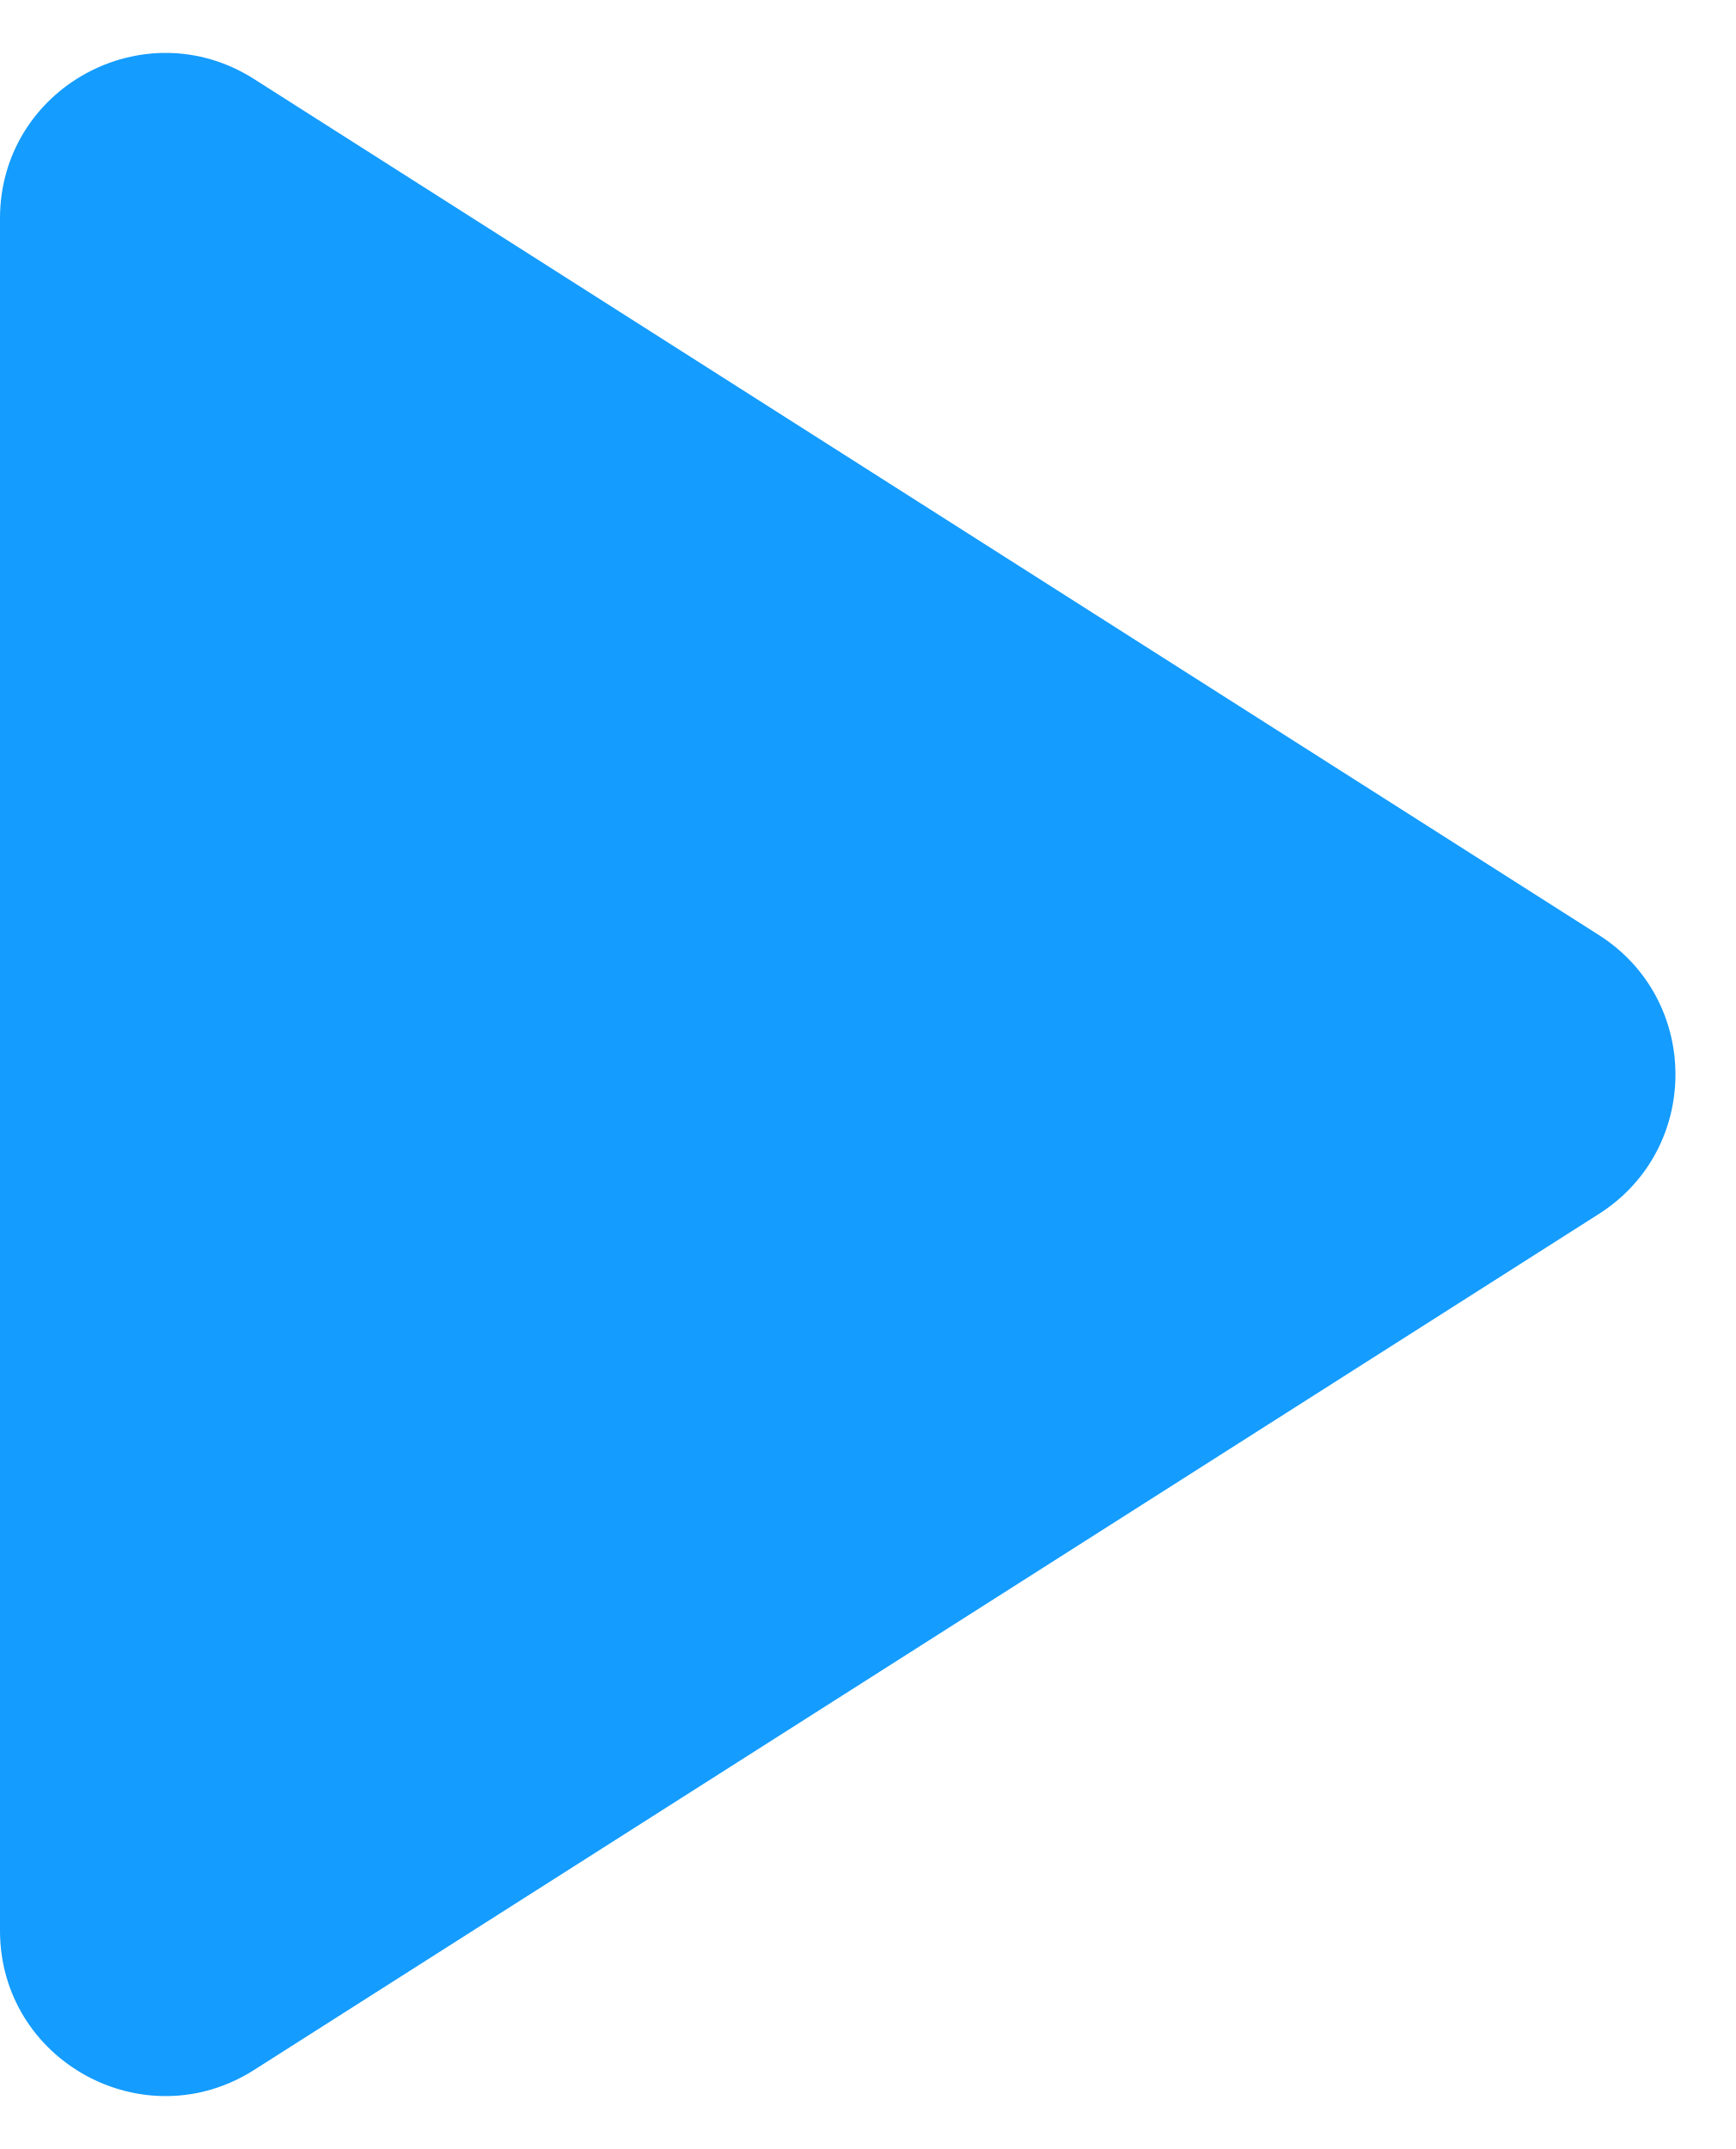
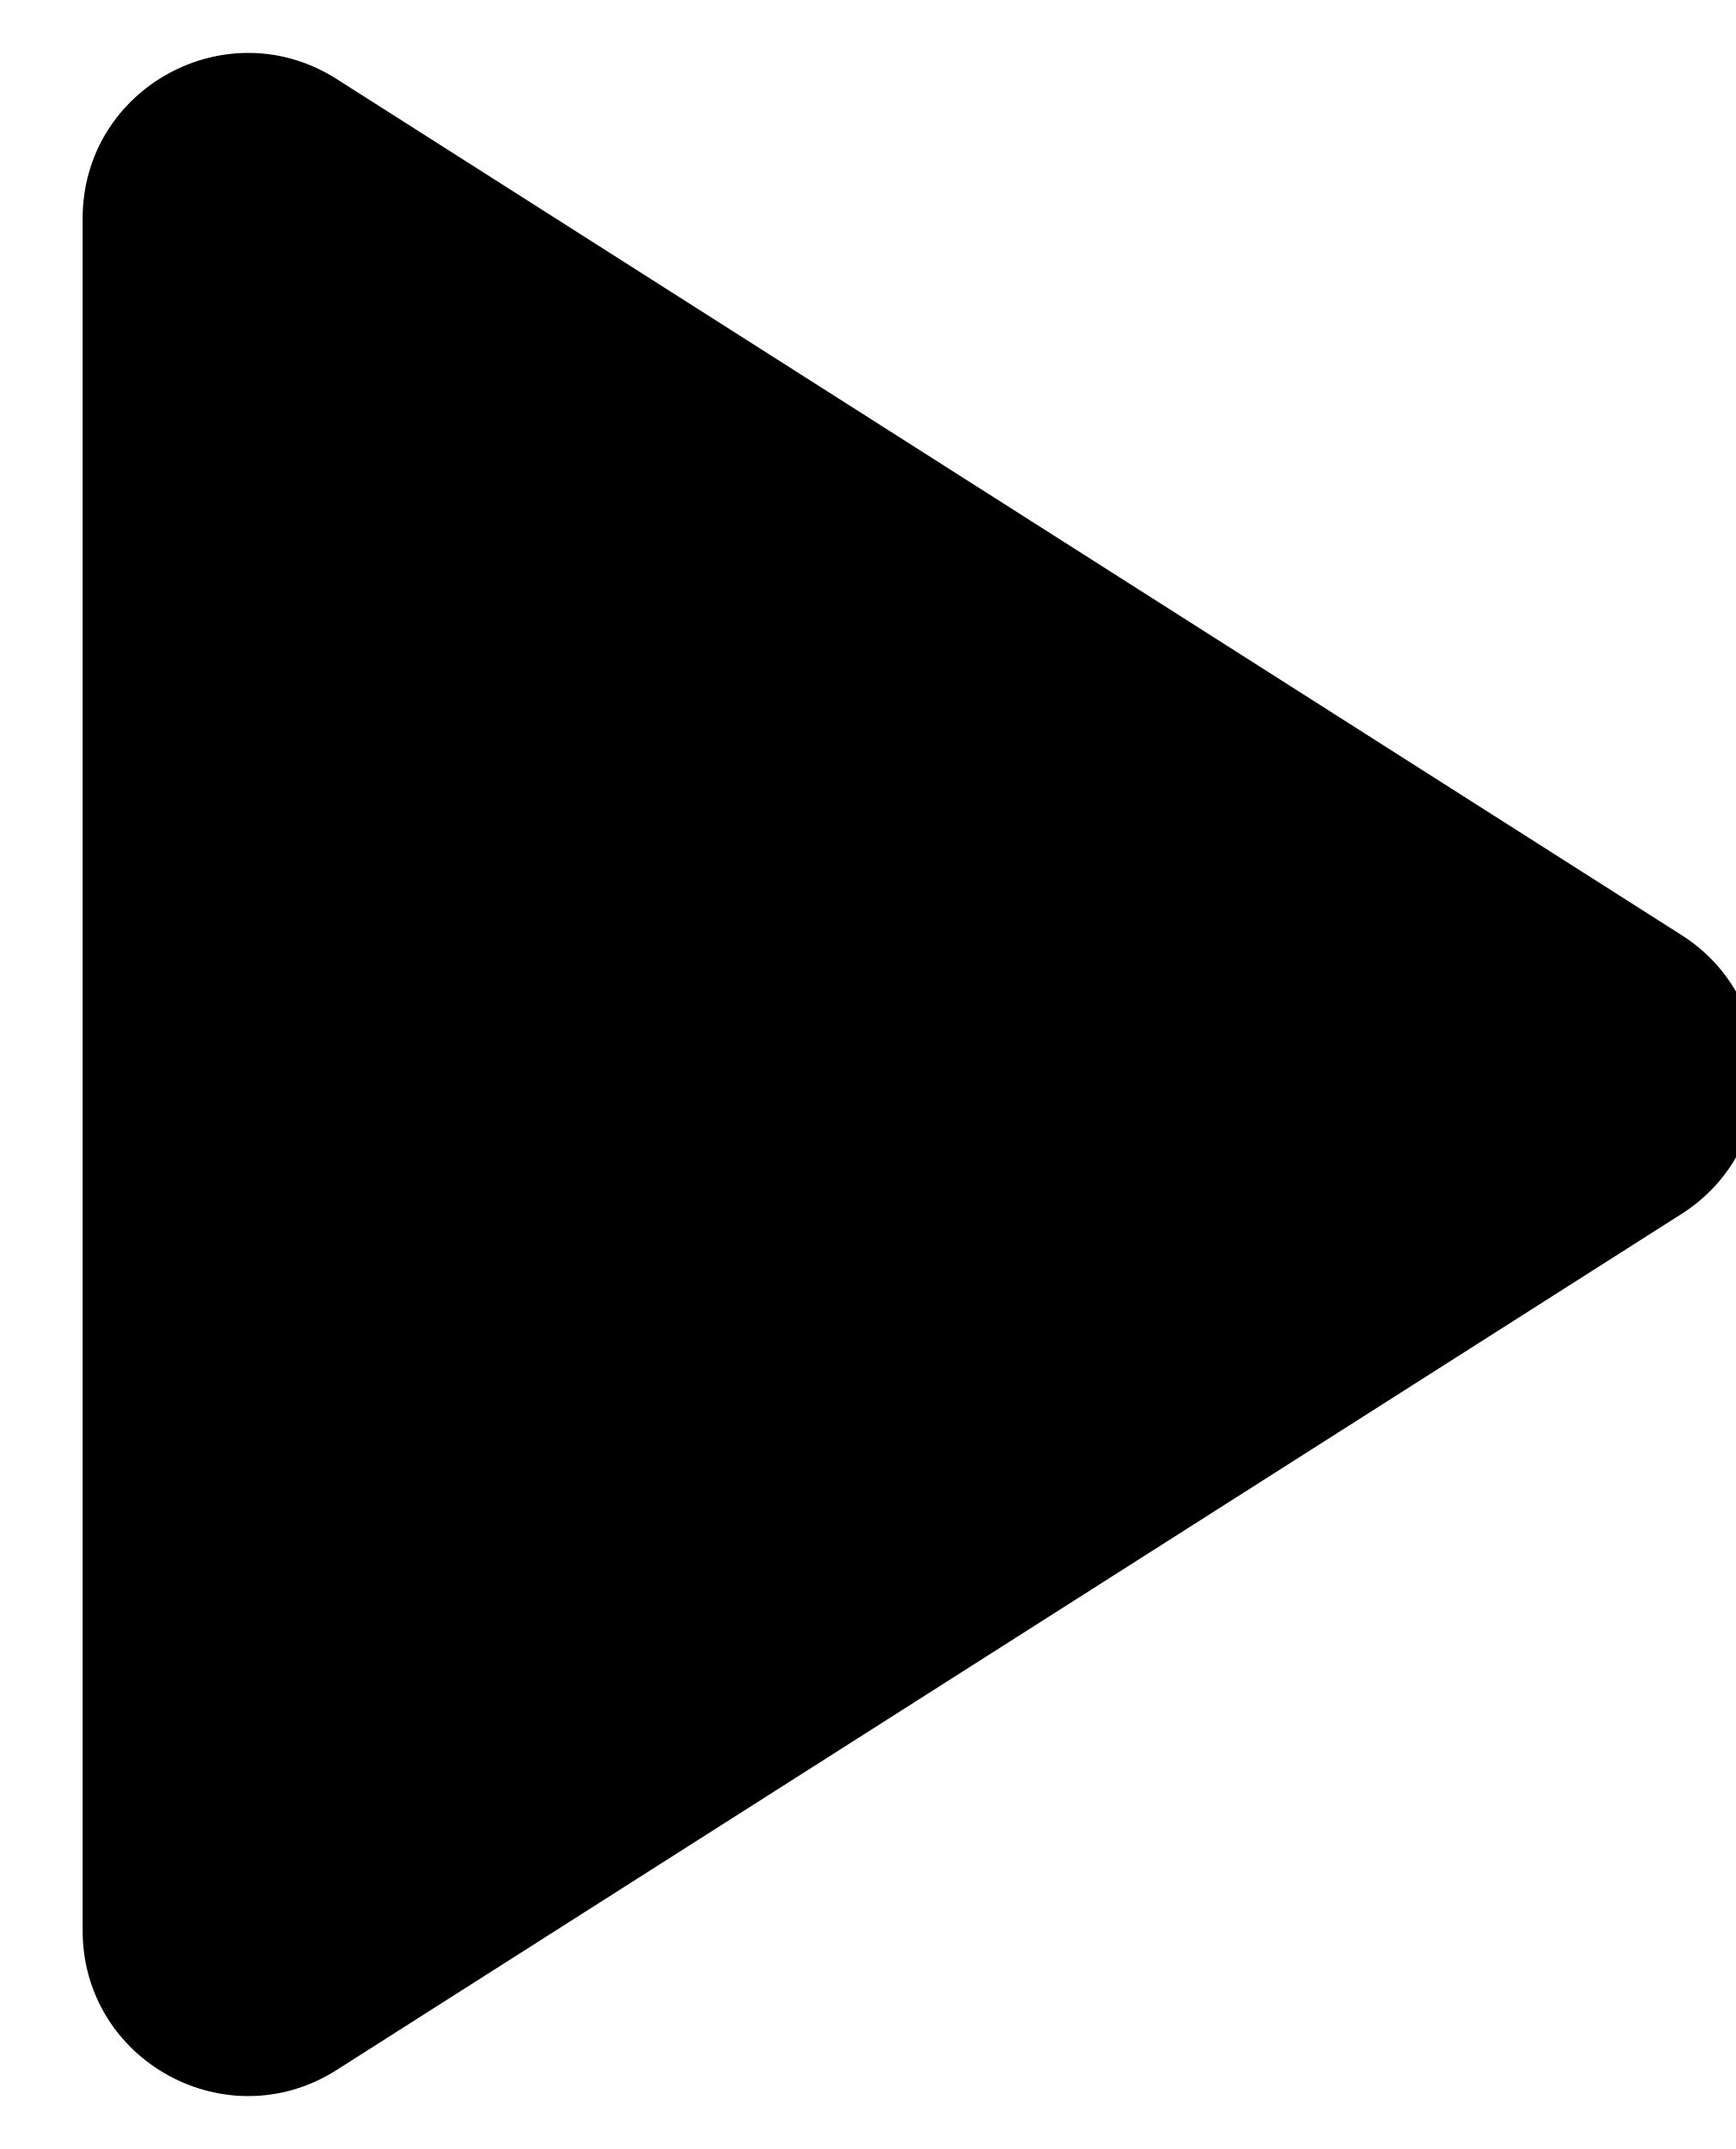
- <svg xmlns="http://www.w3.org/2000/svg" width="21" height="26" viewBox="0 0 21 26" fill="none">
-   <path d="M3.074 0.956C1.742 0.109 0 1.065 0 2.643V23.357C0 24.935 1.742 25.891 3.074 25.044L19.349 14.687C20.584 13.901 20.584 12.099 19.349 11.313L3.074 0.956Z" fill="#149CFF" />
+ <svg xmlns="http://www.w3.org/2000/svg" width="21" height="26" viewBox="-1 0 21 26" fill="none">
+   <path d="M3.074 0.956C1.742 0.109 0 1.065 0 2.643V23.357C0 24.935 1.742 25.891 3.074 25.044L19.349 14.687C20.584 13.901 20.584 12.099 19.349 11.313L3.074 0.956Z" fill="#000" />
</svg>
